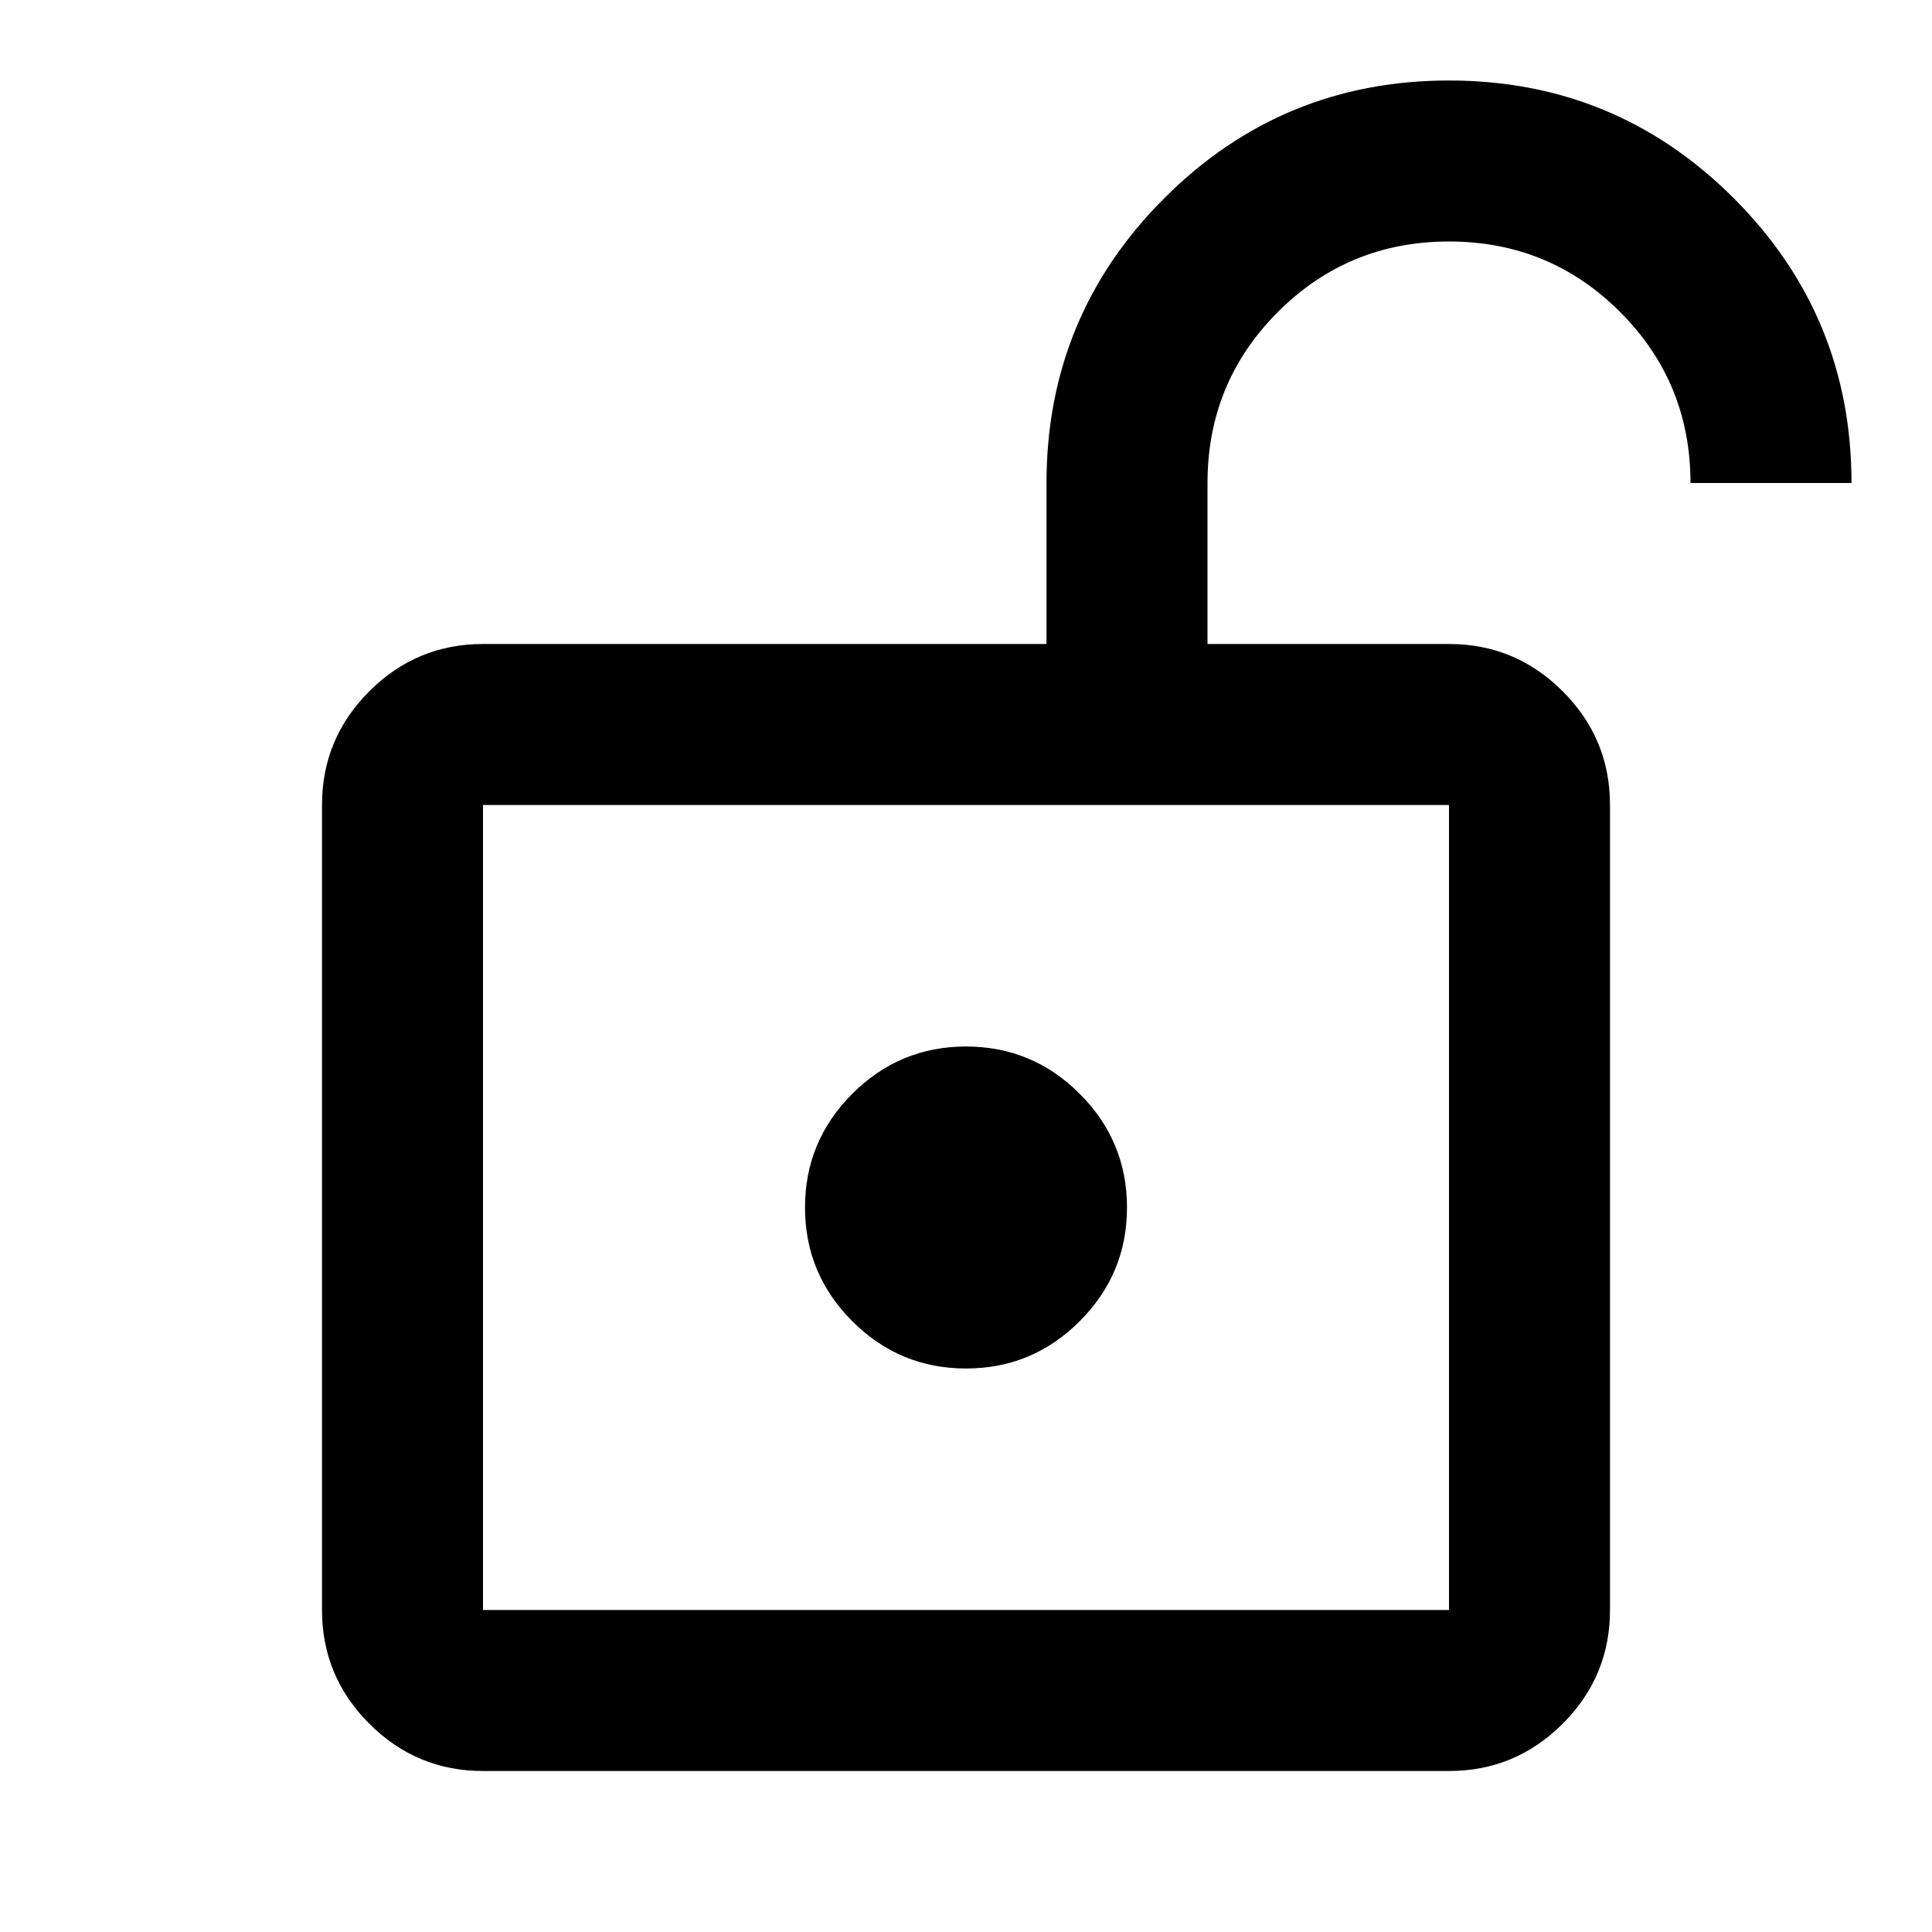
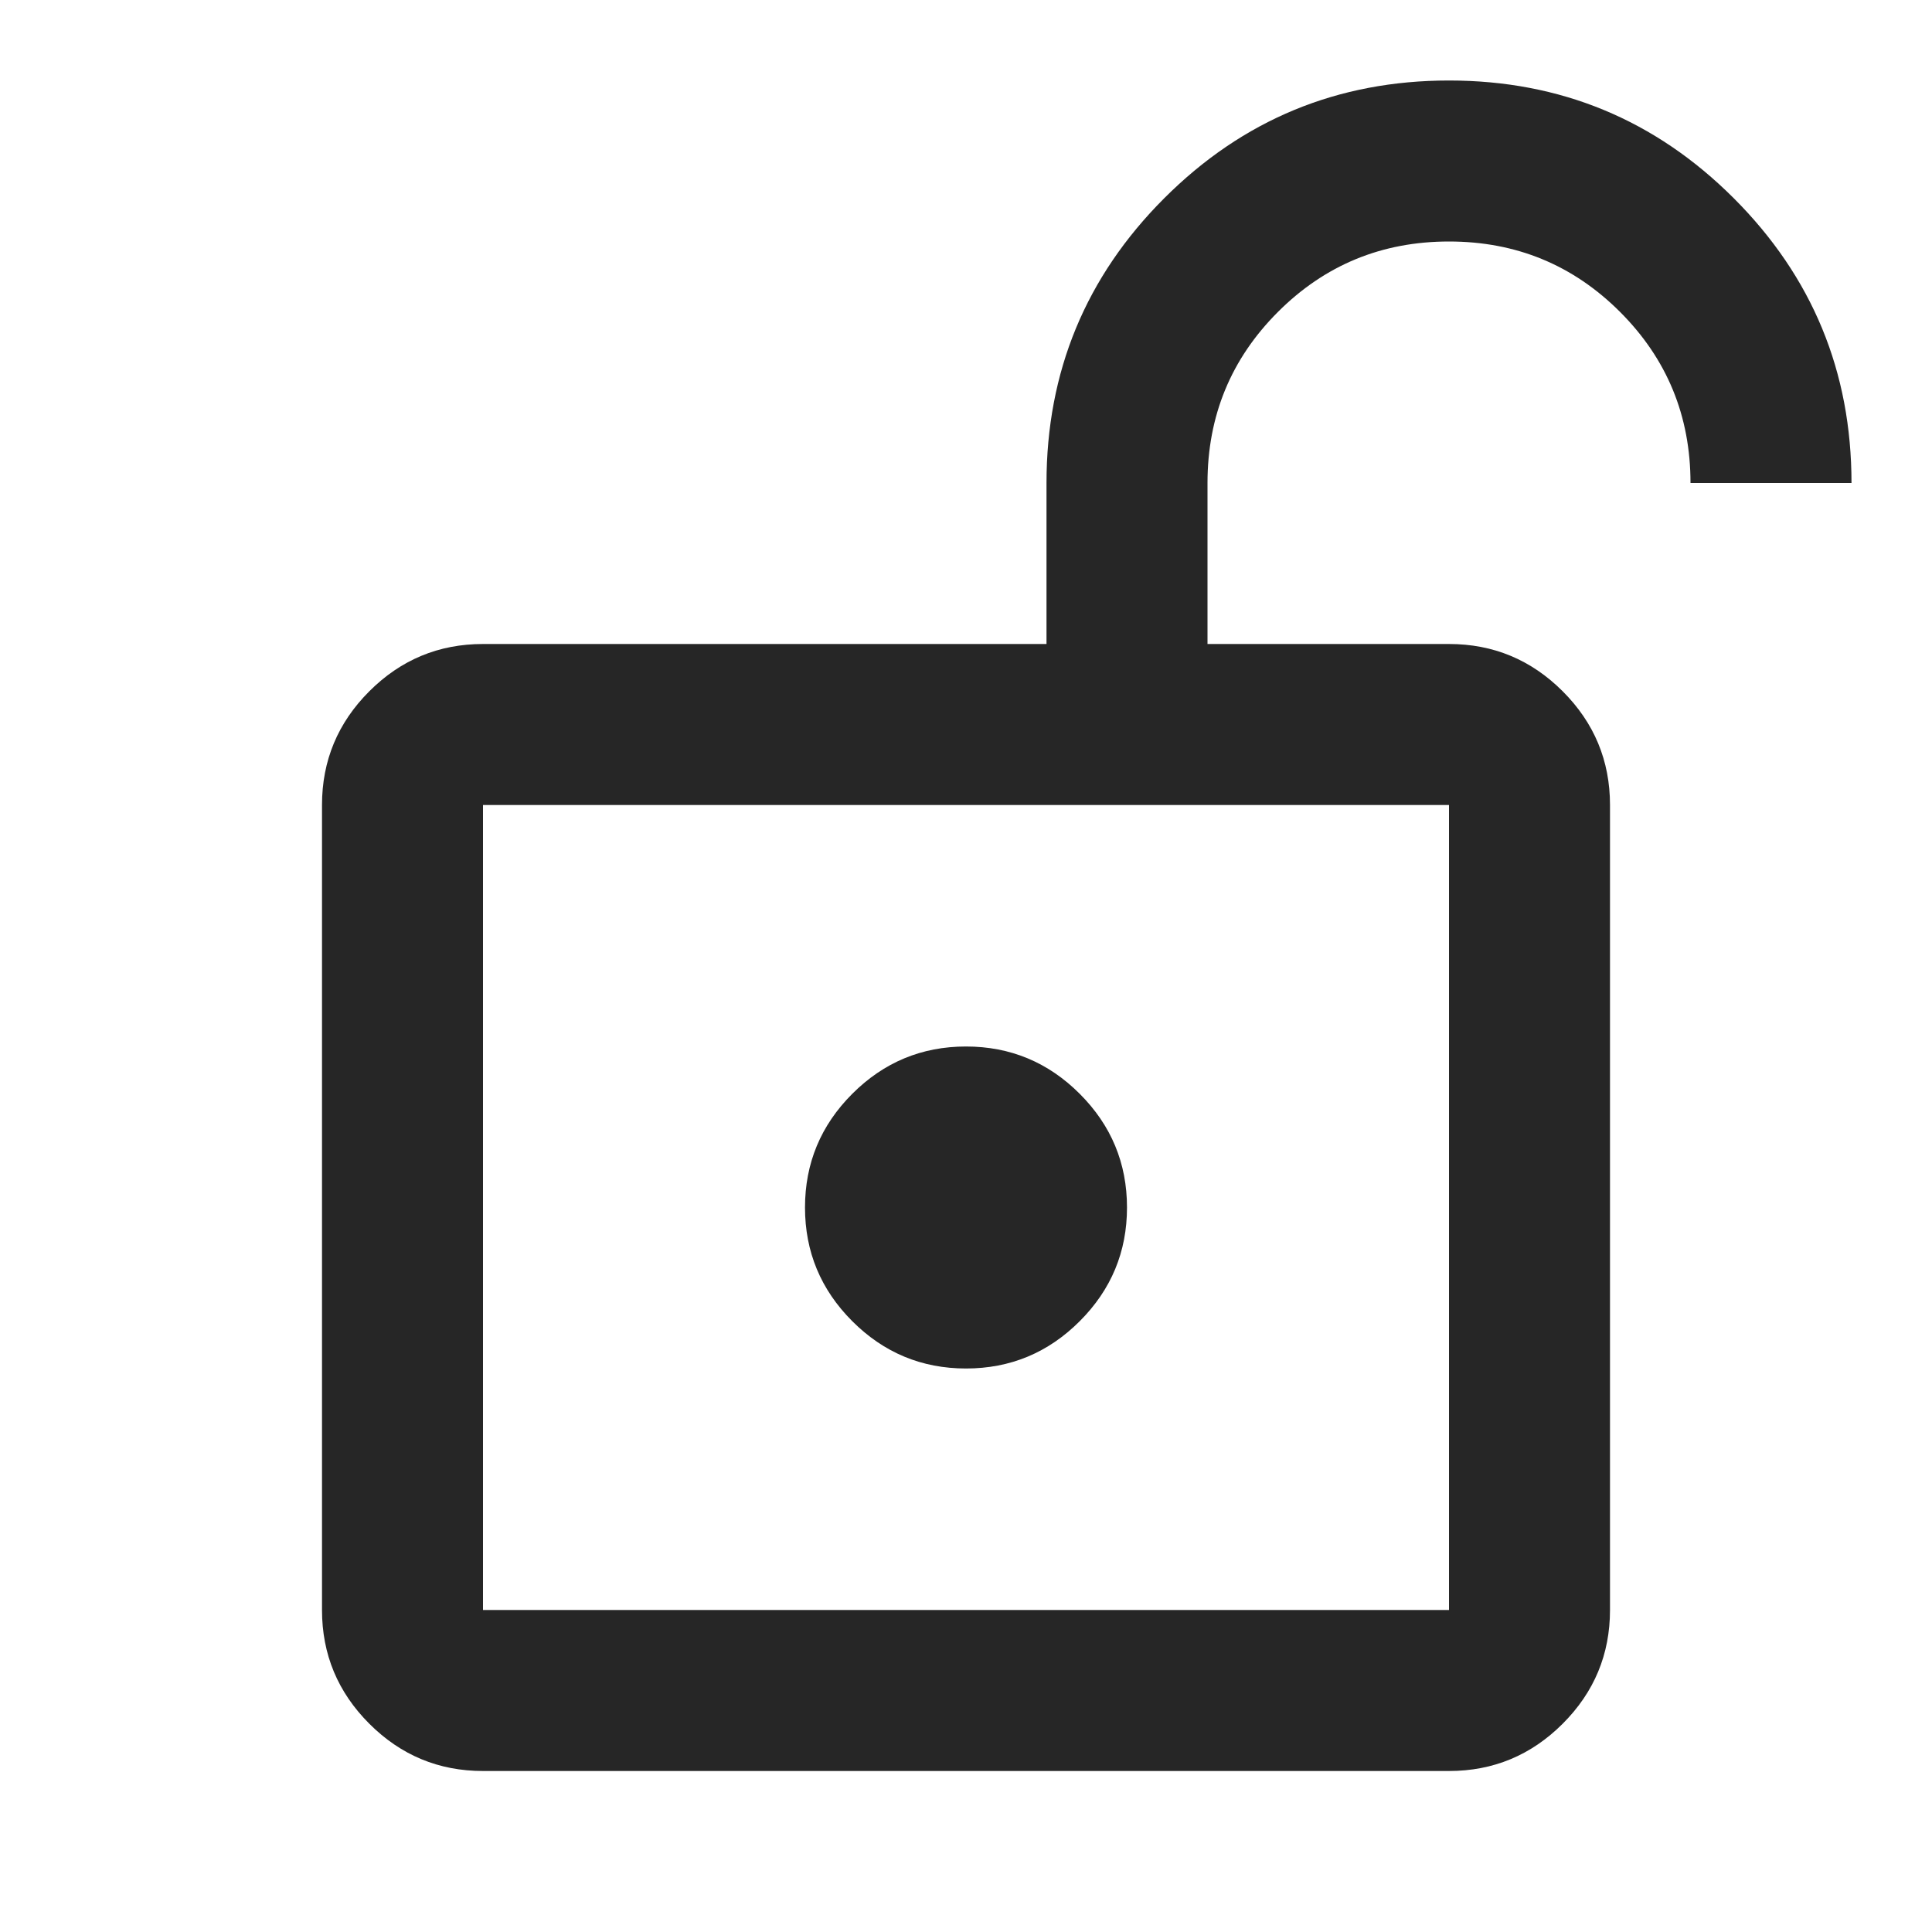
- <svg xmlns="http://www.w3.org/2000/svg" height="24px" viewBox="0 -960 960 960" width="24px" fill="#000000">
+ <svg xmlns="http://www.w3.org/2000/svg" height="24px" viewBox="0 -960 960 960" width="24px" fill="#000000" fill-opacity="0.85">
  <path d="M240-160h480v-400H240v400Zm296.5-143.5Q560-327 560-360t-23.5-56.5Q513-440 480-440t-56.5 23.5Q400-393 400-360t23.5 56.5Q447-280 480-280t56.5-23.5ZM240-160v-400 400Zm0 80q-33 0-56.5-23.5T160-160v-400q0-33 23.5-56.5T240-640h280v-80q0-83 58.5-141.5T720-920q83 0 141.5 58.5T920-720h-80q0-50-35-85t-85-35q-50 0-85 35t-35 85v80h120q33 0 56.5 23.5T800-560v400q0 33-23.5 56.5T720-80H240Z" />
</svg>
